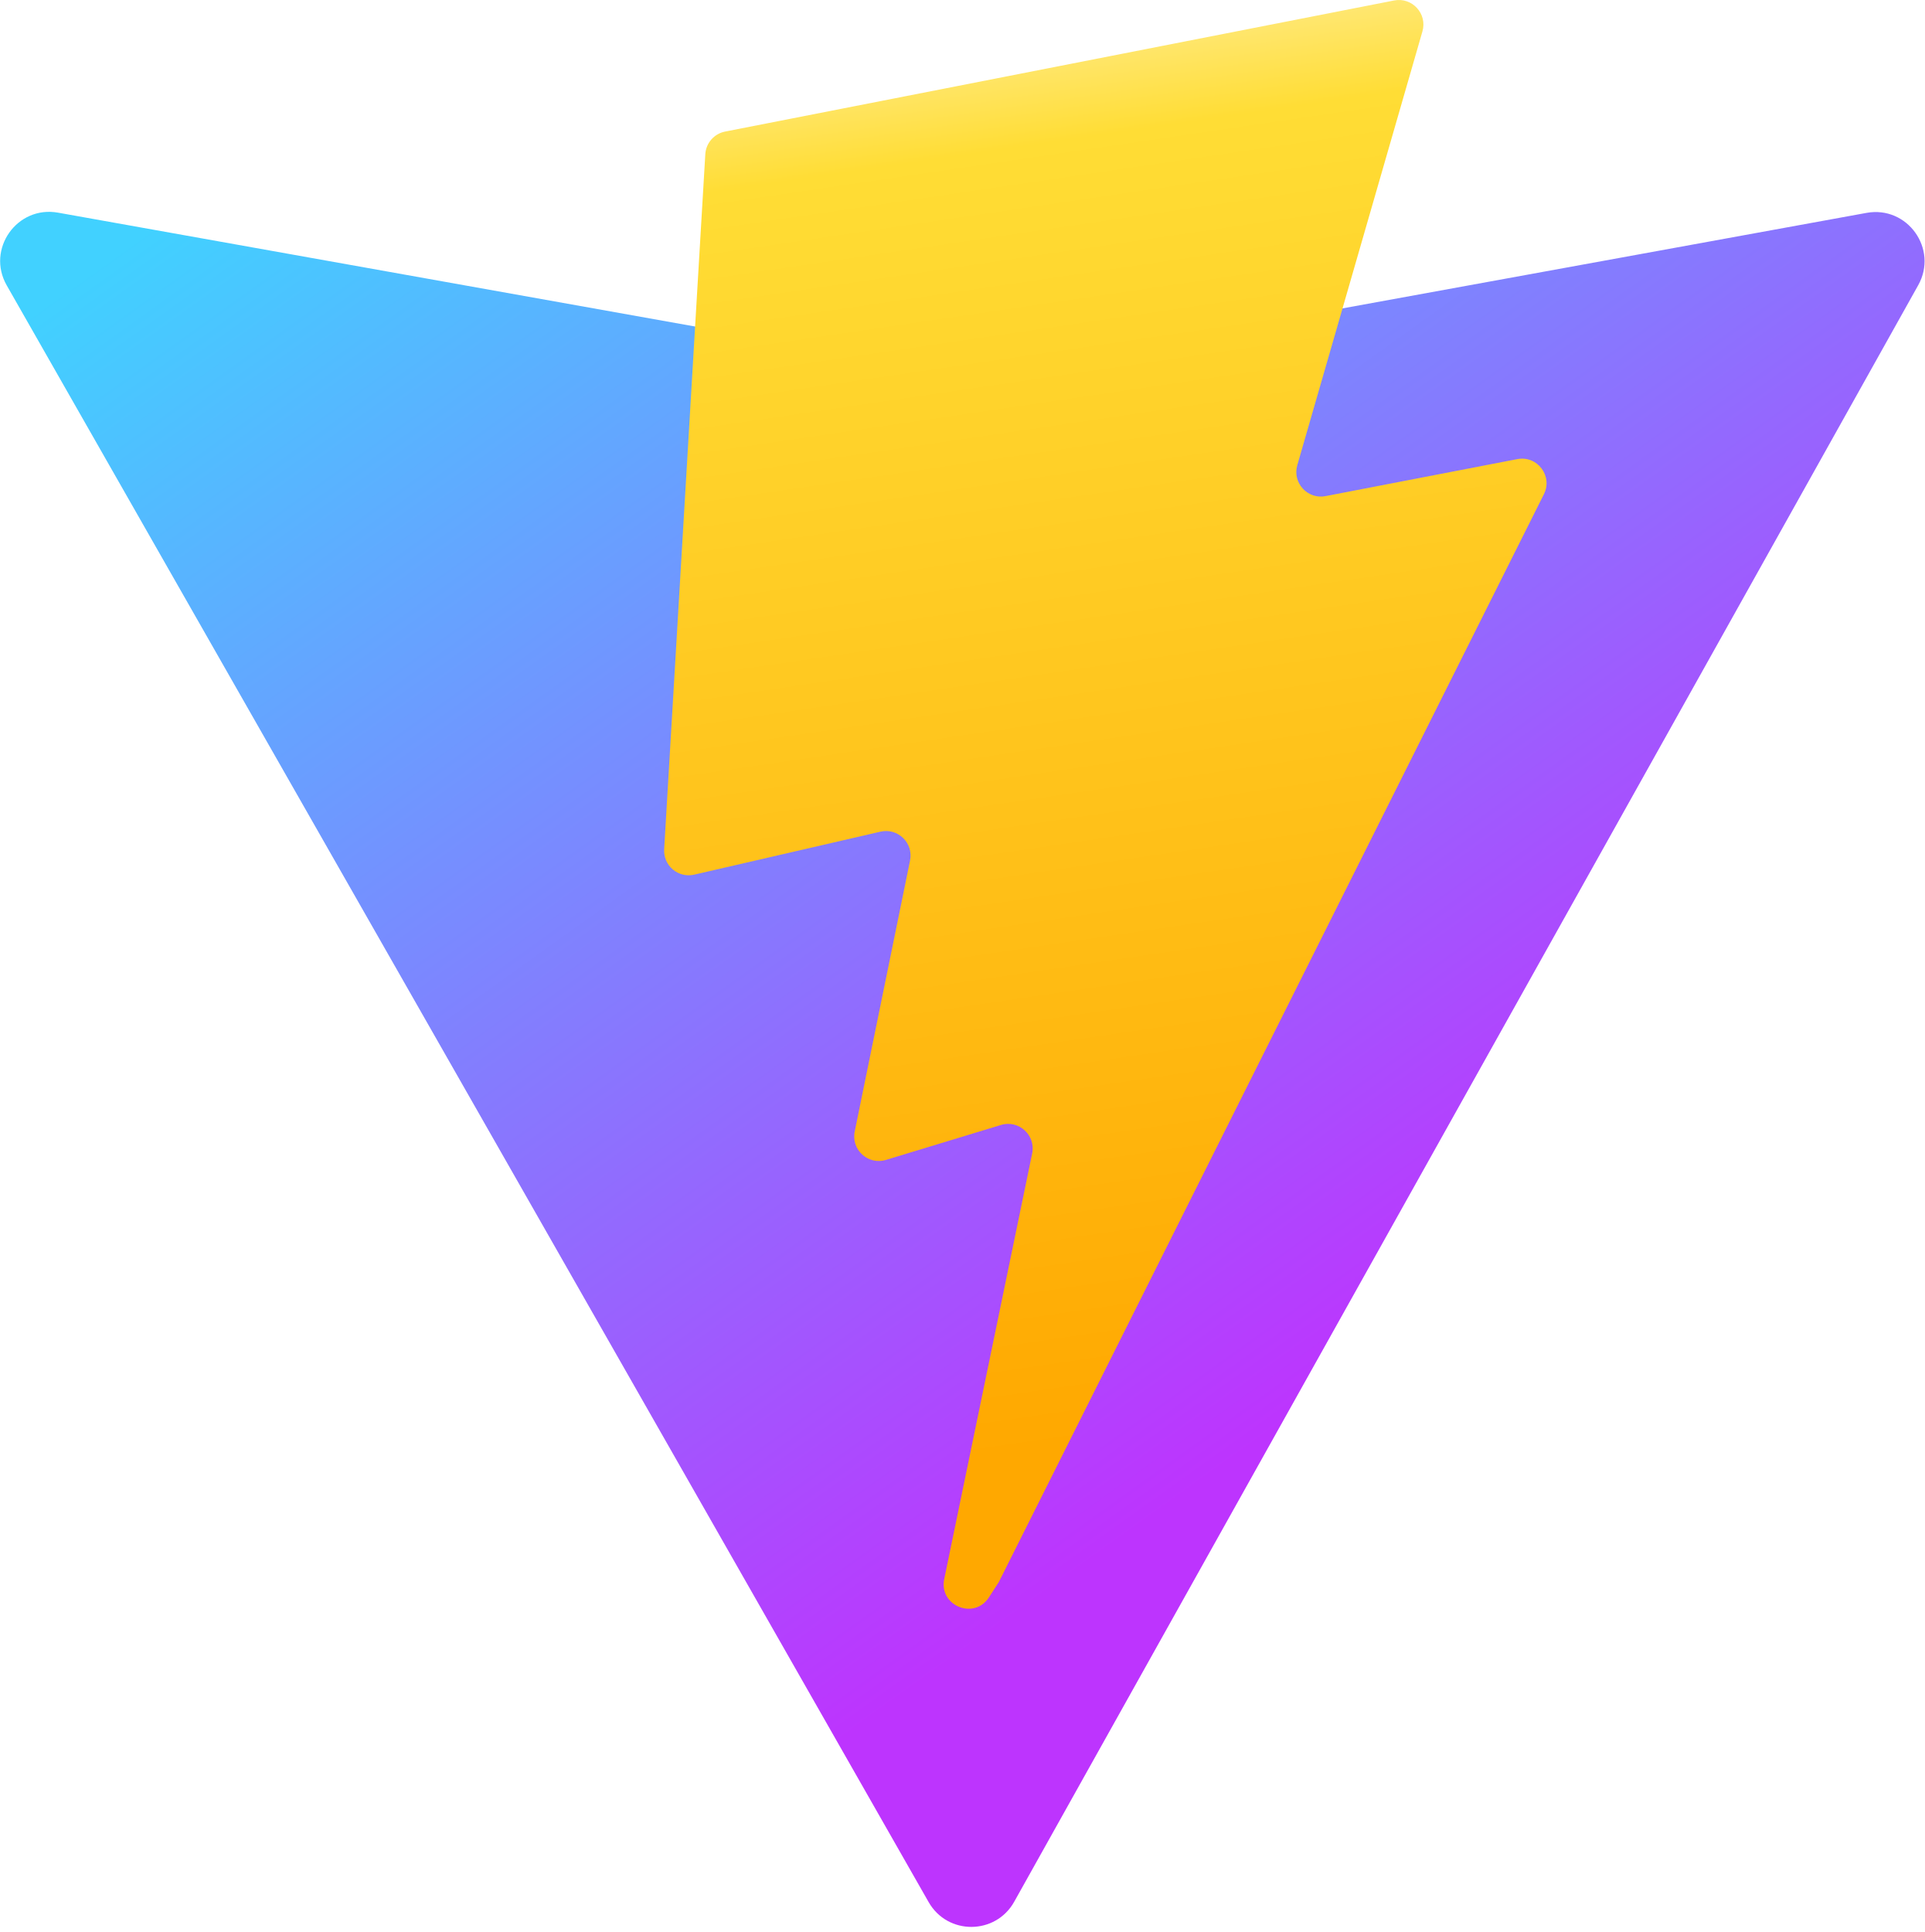
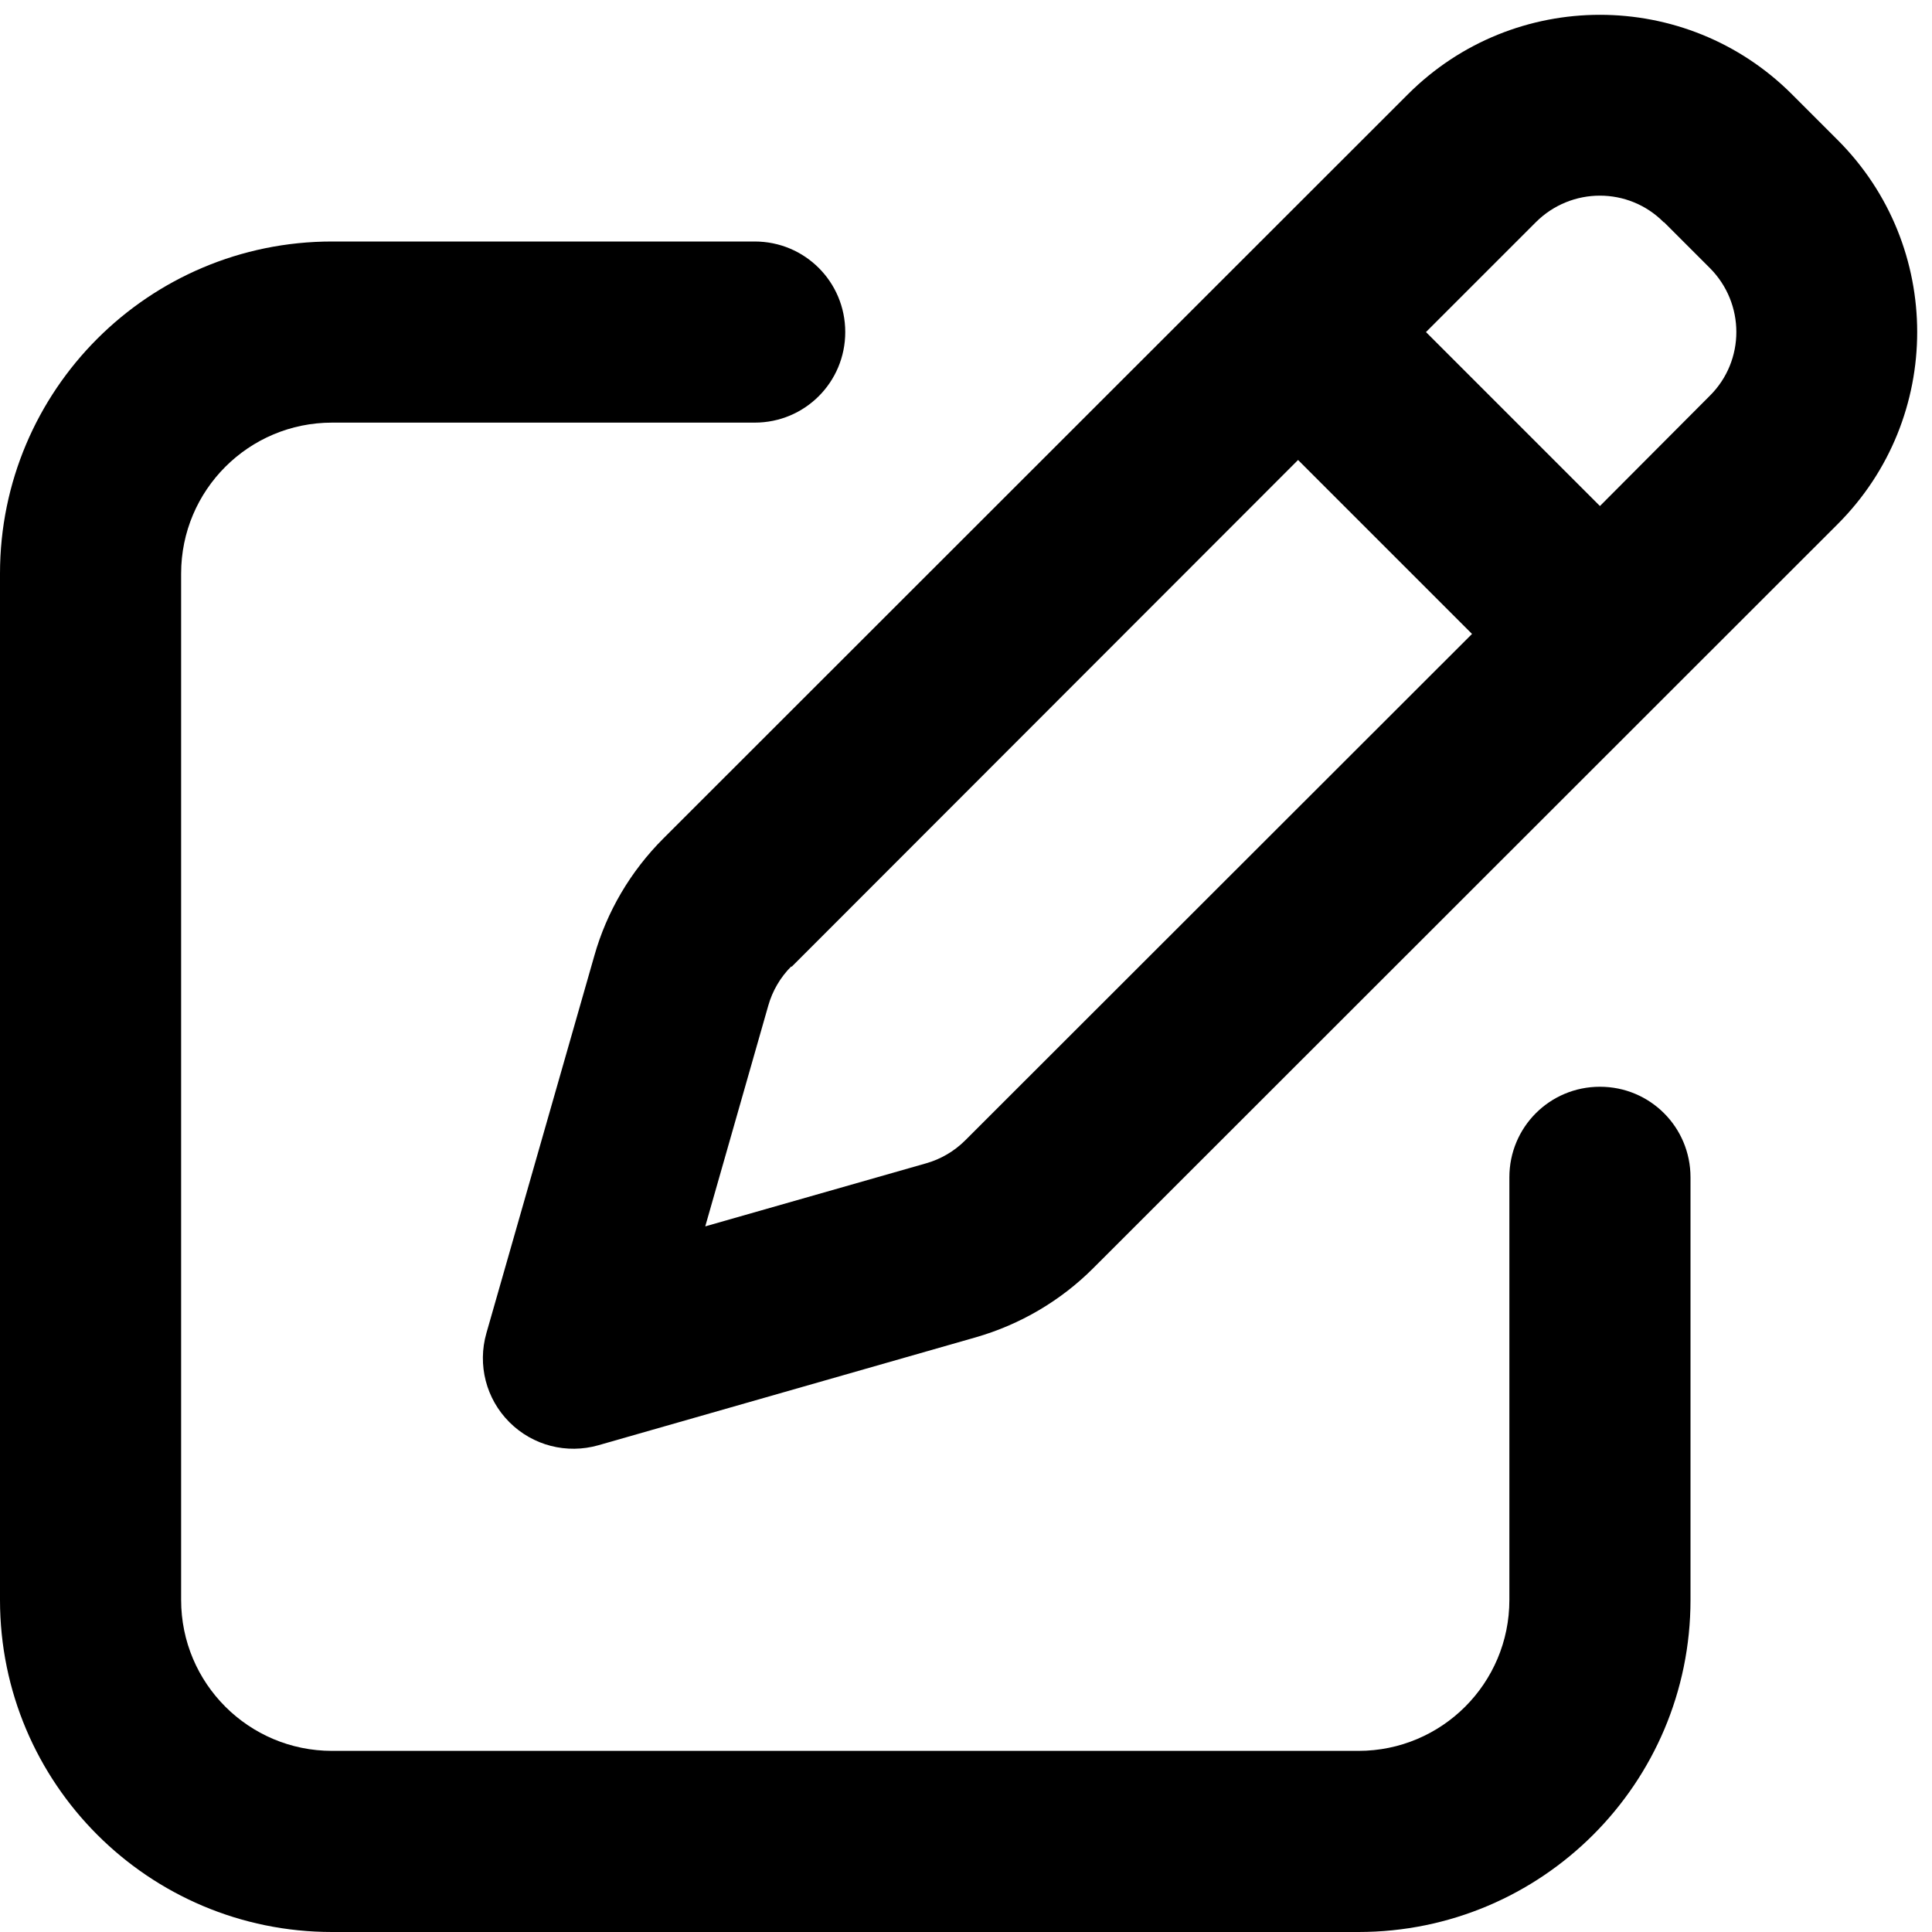
- <svg xmlns="http://www.w3.org/2000/svg" aria-hidden="true" role="img" class="iconify iconify--logos" width="31.88" height="32" preserveAspectRatio="xMidYMid meet" viewBox="0 0 256 257">
-   <defs>
-     <linearGradient id="IconifyId1813088fe1fbc01fb466" x1="-.828%" x2="57.636%" y1="7.652%" y2="78.411%">
-       <stop offset="0%" stop-color="#41D1FF" />
-       <stop offset="100%" stop-color="#BD34FE" />
-     </linearGradient>
-     <linearGradient id="IconifyId1813088fe1fbc01fb467" x1="43.376%" x2="50.316%" y1="2.242%" y2="89.03%">
-       <stop offset="0%" stop-color="#FFEA83" />
-       <stop offset="8.333%" stop-color="#FFDD35" />
-       <stop offset="100%" stop-color="#FFA800" />
-     </linearGradient>
-   </defs>
-   <path fill="url(#IconifyId1813088fe1fbc01fb466)" d="M255.153 37.938L134.897 252.976c-2.483 4.44-8.862 4.466-11.382.048L.875 37.958c-2.746-4.814 1.371-10.646 6.827-9.67l120.385 21.517a6.537 6.537 0 0 0 2.322-.004l117.867-21.483c5.438-.991 9.574 4.796 6.877 9.62Z" />
-   <path fill="url(#IconifyId1813088fe1fbc01fb467)" d="M185.432.063L96.44 17.501a3.268 3.268 0 0 0-2.634 3.014l-5.474 92.456a3.268 3.268 0 0 0 3.997 3.378l24.777-5.718c2.318-.535 4.413 1.507 3.936 3.838l-7.361 36.047c-.495 2.426 1.782 4.5 4.151 3.78l15.304-4.649c2.372-.72 4.652 1.36 4.15 3.788l-11.698 56.621c-.732 3.542 3.979 5.473 5.943 2.437l1.313-2.028l72.516-144.72c1.215-2.423-.88-5.186-3.54-4.672l-25.505 4.922c-2.396.462-4.435-1.77-3.759-4.114l16.646-57.705c.677-2.35-1.37-4.583-3.769-4.113Z" />
+ <svg xmlns="http://www.w3.org/2000/svg" height="1em" viewBox="0 0 512 512">
+   <path d="M441 58.9L453.1 71c9.4 9.4 9.4 24.6 0 33.9L424 134.1 377.9 88 407 58.9c9.4-9.4 24.6-9.4 33.9 0zM209.8 256.2L344 121.9 390.1 168 255.8 302.2c-2.9 2.9-6.5 5-10.4 6.1l-58.5 16.7 16.7-58.5c1.1-3.9 3.2-7.5 6.1-10.4zM373.1 25L175.8 222.2c-8.7 8.7-15 19.4-18.3 31.1l-28.6 100c-2.4 8.4-.1 17.4 6.1 23.6s15.2 8.5 23.6 6.1l100-28.6c11.8-3.4 22.5-9.7 31.1-18.3L487 138.9c28.1-28.1 28.1-73.7 0-101.8L474.9 25C446.8-3.1 401.2-3.1 373.1 25zM88 64C39.4 64 0 103.4 0 152V424c0 48.6 39.4 88 88 88H360c48.6 0 88-39.4 88-88V312c0-13.3-10.7-24-24-24s-24 10.7-24 24V424c0 22.1-17.9 40-40 40H88c-22.1 0-40-17.9-40-40V152c0-22.1 17.9-40 40-40H200c13.3 0 24-10.7 24-24s-10.7-24-24-24H88z" />
</svg>
